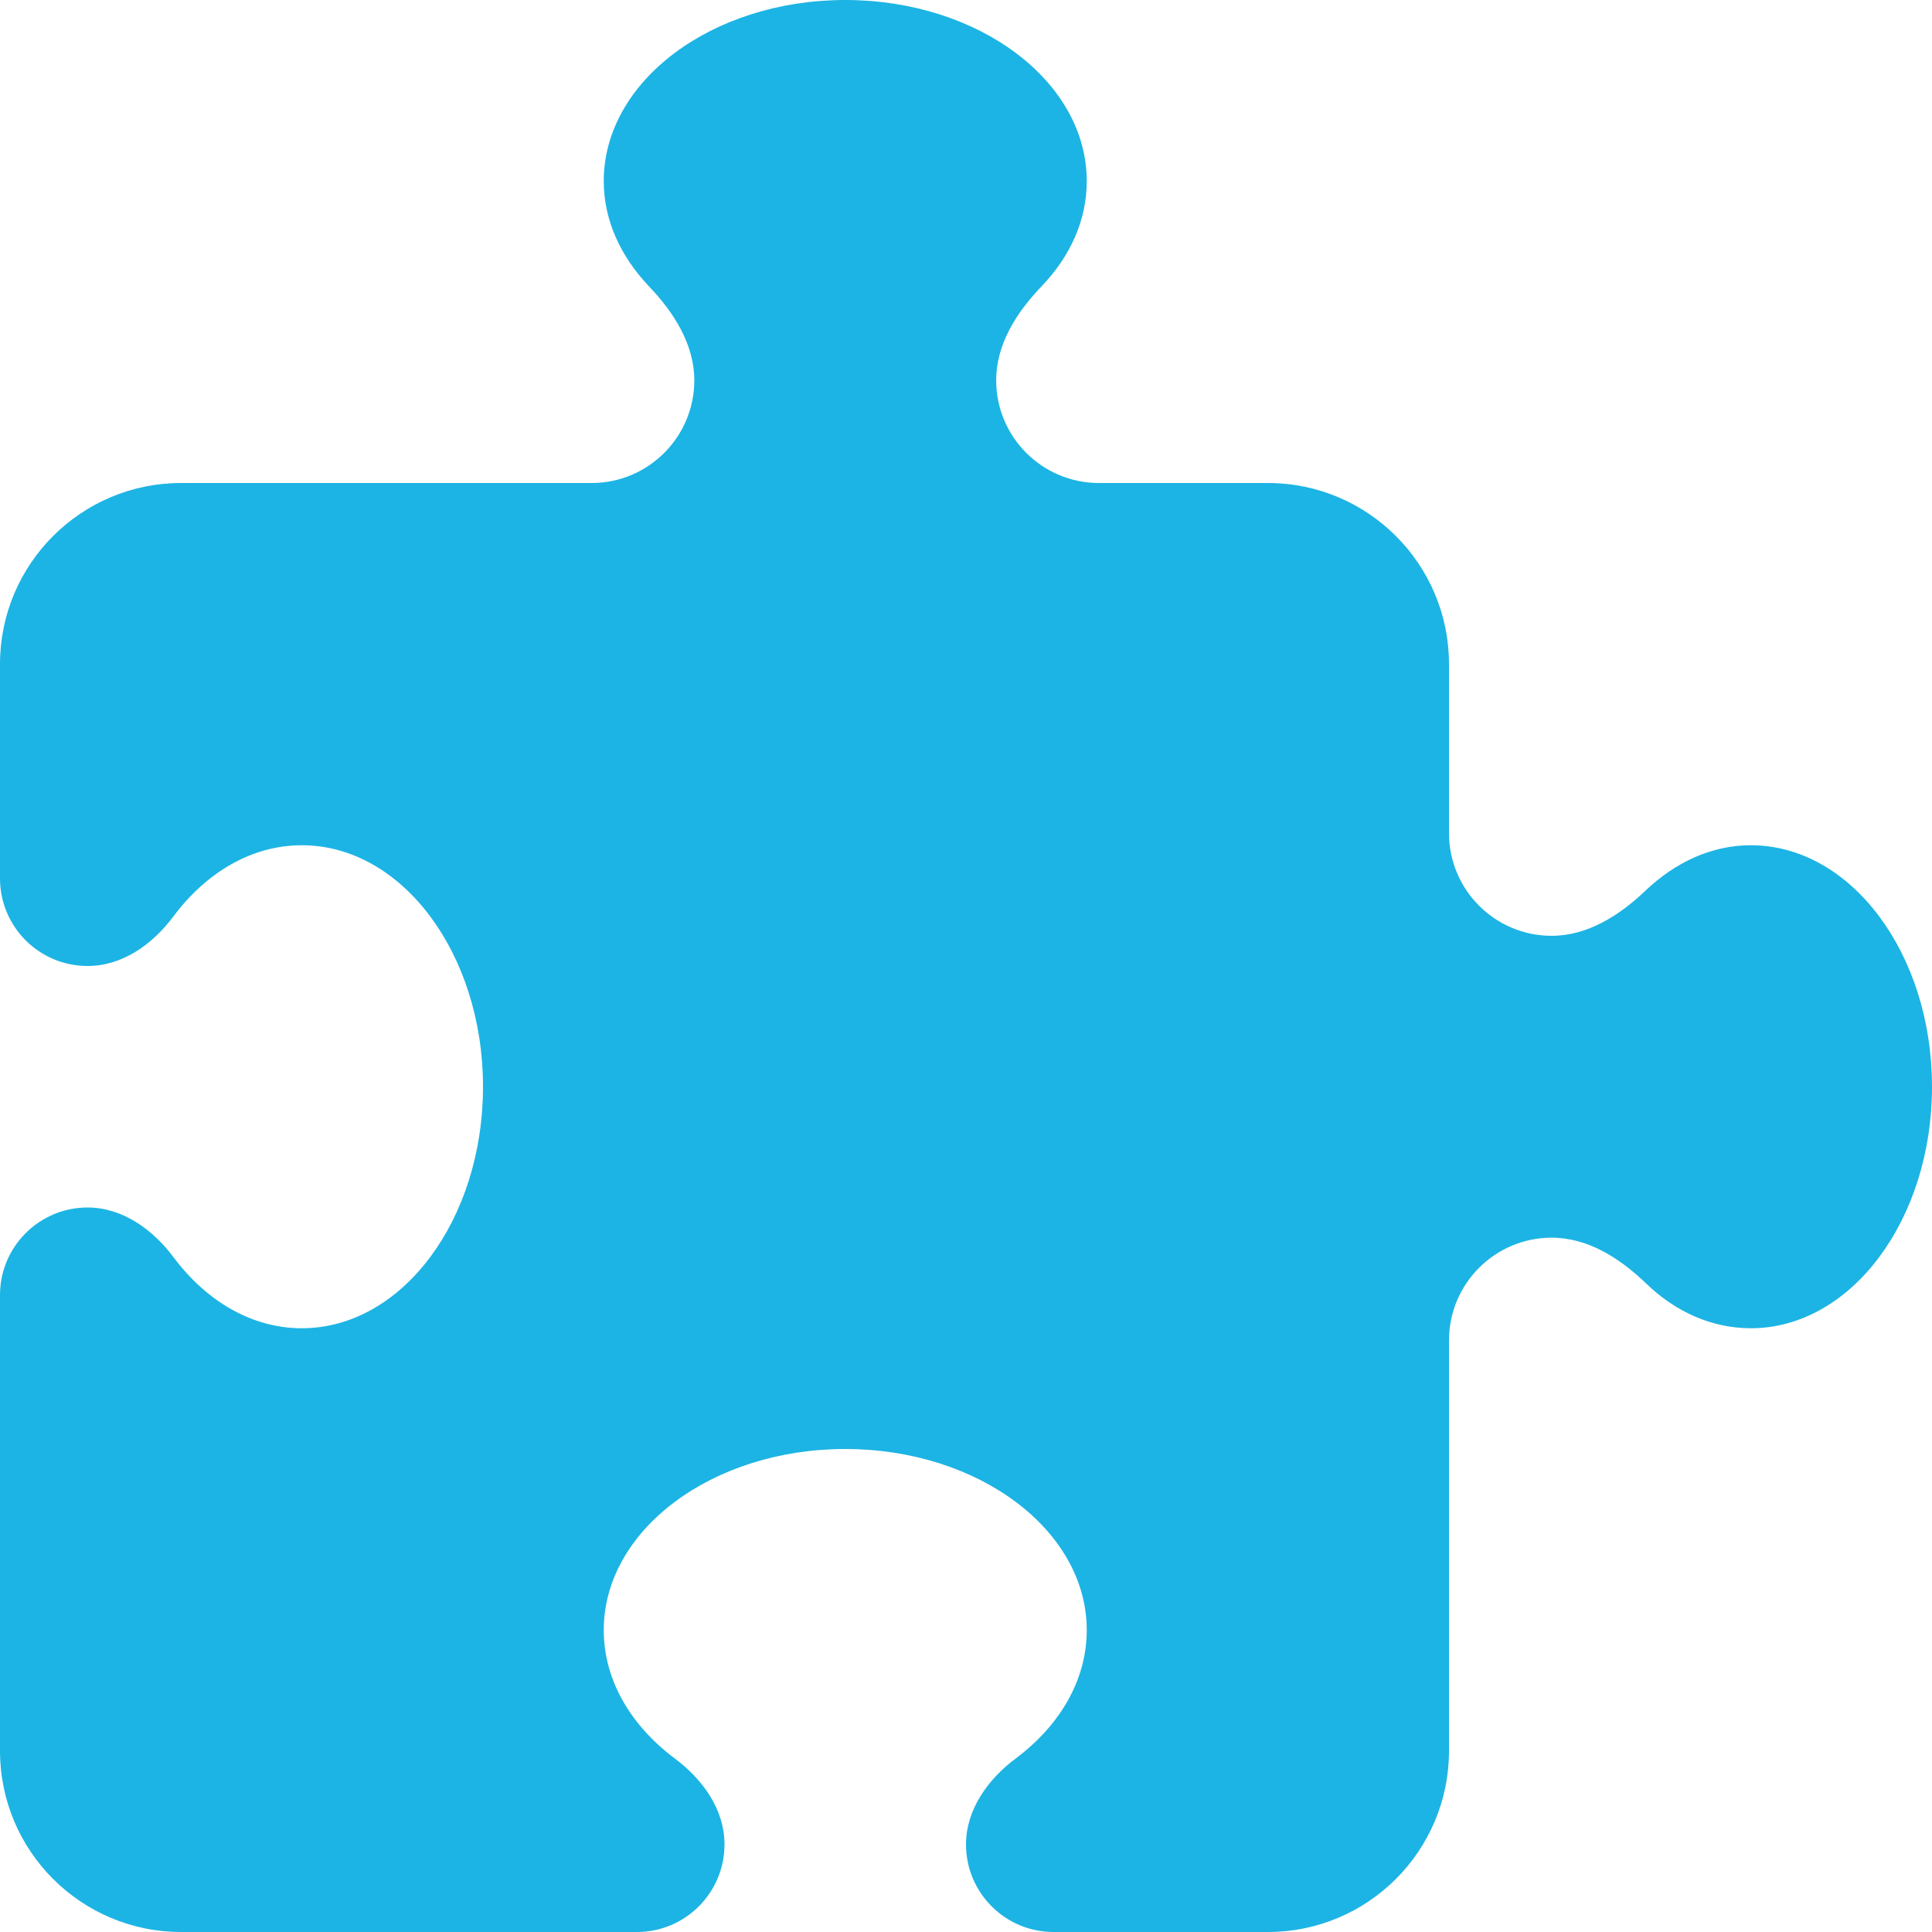
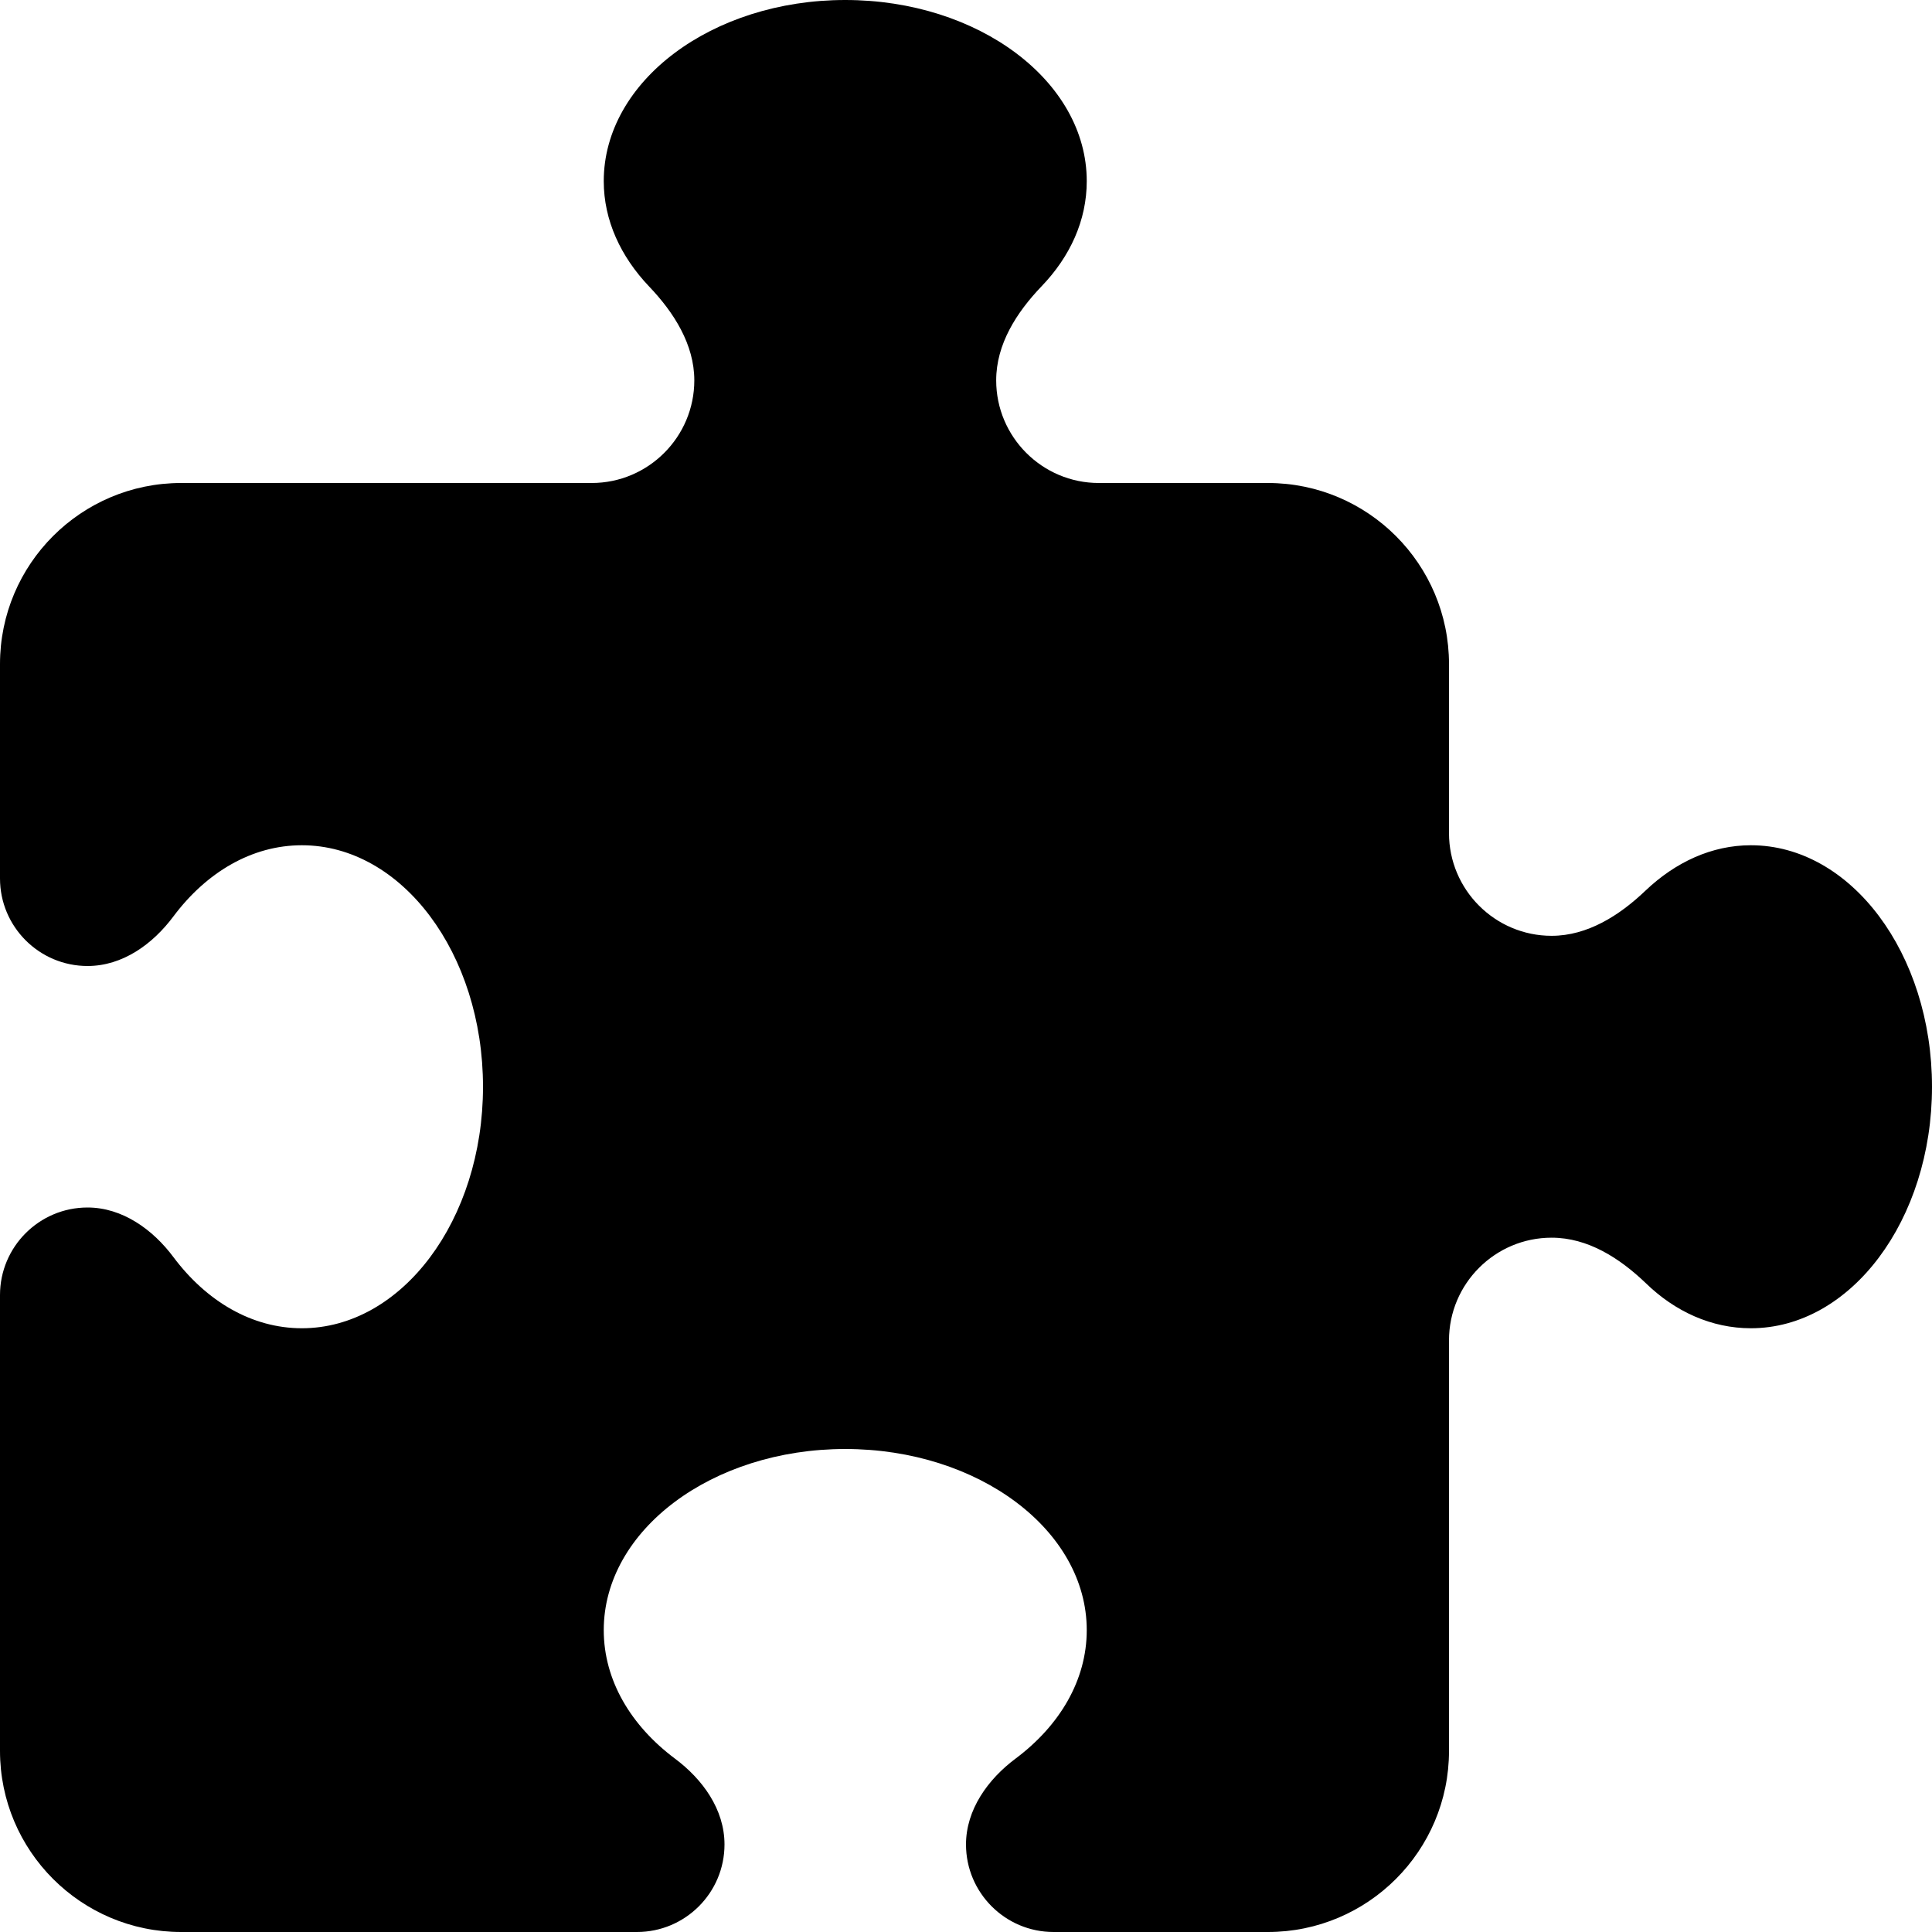
<svg xmlns="http://www.w3.org/2000/svg" viewBox="0 0 512 512">
-   <path fill="rgb(28, 180, 228)" d="M224 0c35.3 0 64 21.5 64 48 0 10.4-4.4 20-12 27.9-6.6 6.9-12 15.3-12 24.9 0 15 12.2 27.2 27.2 27.2l44.8 0c26.5 0 48 21.5 48 48l0 44.8c0 15 12.2 27.2 27.2 27.2 9.5 0 18-5.4 24.9-12 7.9-7.5 17.5-12 27.9-12 26.5 0 48 28.7 48 64s-21.5 64-48 64c-10.4 0-20.1-4.4-27.9-12-6.9-6.6-15.3-12-24.9-12-15 0-27.2 12.2-27.2 27.2L384 464c0 26.5-21.5 48-48 48l-56.8 0c-12.8 0-23.2-10.4-23.2-23.2 0-9.2 5.8-17.3 13.2-22.8 11.6-8.7 18.8-20.7 18.8-34 0-26.5-28.7-48-64-48s-64 21.5-64 48c0 13.3 7.2 25.3 18.8 34 7.4 5.5 13.2 13.5 13.2 22.8 0 12.8-10.4 23.2-23.2 23.2L48 512c-26.5 0-48-21.5-48-48L0 343.2c0-12.8 10.4-23.2 23.2-23.2 9.2 0 17.3 5.8 22.8 13.2 8.7 11.6 20.7 18.8 34 18.8 26.5 0 48-28.7 48-64s-21.5-64-48-64c-13.3 0-25.3 7.2-34 18.8-5.5 7.4-13.5 13.2-22.8 13.2-12.8 0-23.2-10.4-23.2-23.2L0 176c0-26.5 21.5-48 48-48l108.8 0c15 0 27.2-12.2 27.2-27.2 0-9.5-5.4-18-12-24.9-7.5-7.9-12-17.5-12-27.9 0-26.5 28.7-48 64-48z" />
+   <path fill="currentColor" d="M224 0c35.3 0 64 21.5 64 48 0 10.4-4.4 20-12 27.9-6.6 6.9-12 15.3-12 24.9 0 15 12.2 27.2 27.2 27.2l44.8 0c26.5 0 48 21.5 48 48l0 44.8c0 15 12.2 27.2 27.2 27.2 9.5 0 18-5.4 24.9-12 7.9-7.5 17.5-12 27.9-12 26.5 0 48 28.7 48 64s-21.5 64-48 64c-10.4 0-20.1-4.4-27.9-12-6.9-6.6-15.3-12-24.9-12-15 0-27.2 12.2-27.2 27.2L384 464c0 26.5-21.5 48-48 48l-56.8 0c-12.8 0-23.2-10.4-23.2-23.2 0-9.2 5.8-17.3 13.2-22.8 11.6-8.7 18.8-20.7 18.8-34 0-26.5-28.7-48-64-48s-64 21.5-64 48c0 13.3 7.2 25.3 18.8 34 7.4 5.5 13.2 13.5 13.2 22.8 0 12.8-10.4 23.2-23.2 23.2L48 512c-26.5 0-48-21.5-48-48L0 343.2c0-12.8 10.4-23.2 23.2-23.2 9.2 0 17.3 5.8 22.8 13.2 8.7 11.6 20.7 18.8 34 18.8 26.5 0 48-28.7 48-64s-21.5-64-48-64c-13.3 0-25.3 7.2-34 18.8-5.5 7.4-13.5 13.2-22.8 13.2-12.8 0-23.2-10.4-23.2-23.2L0 176c0-26.5 21.5-48 48-48l108.8 0c15 0 27.2-12.2 27.2-27.2 0-9.5-5.4-18-12-24.9-7.5-7.9-12-17.5-12-27.9 0-26.5 28.7-48 64-48z" />
</svg>
